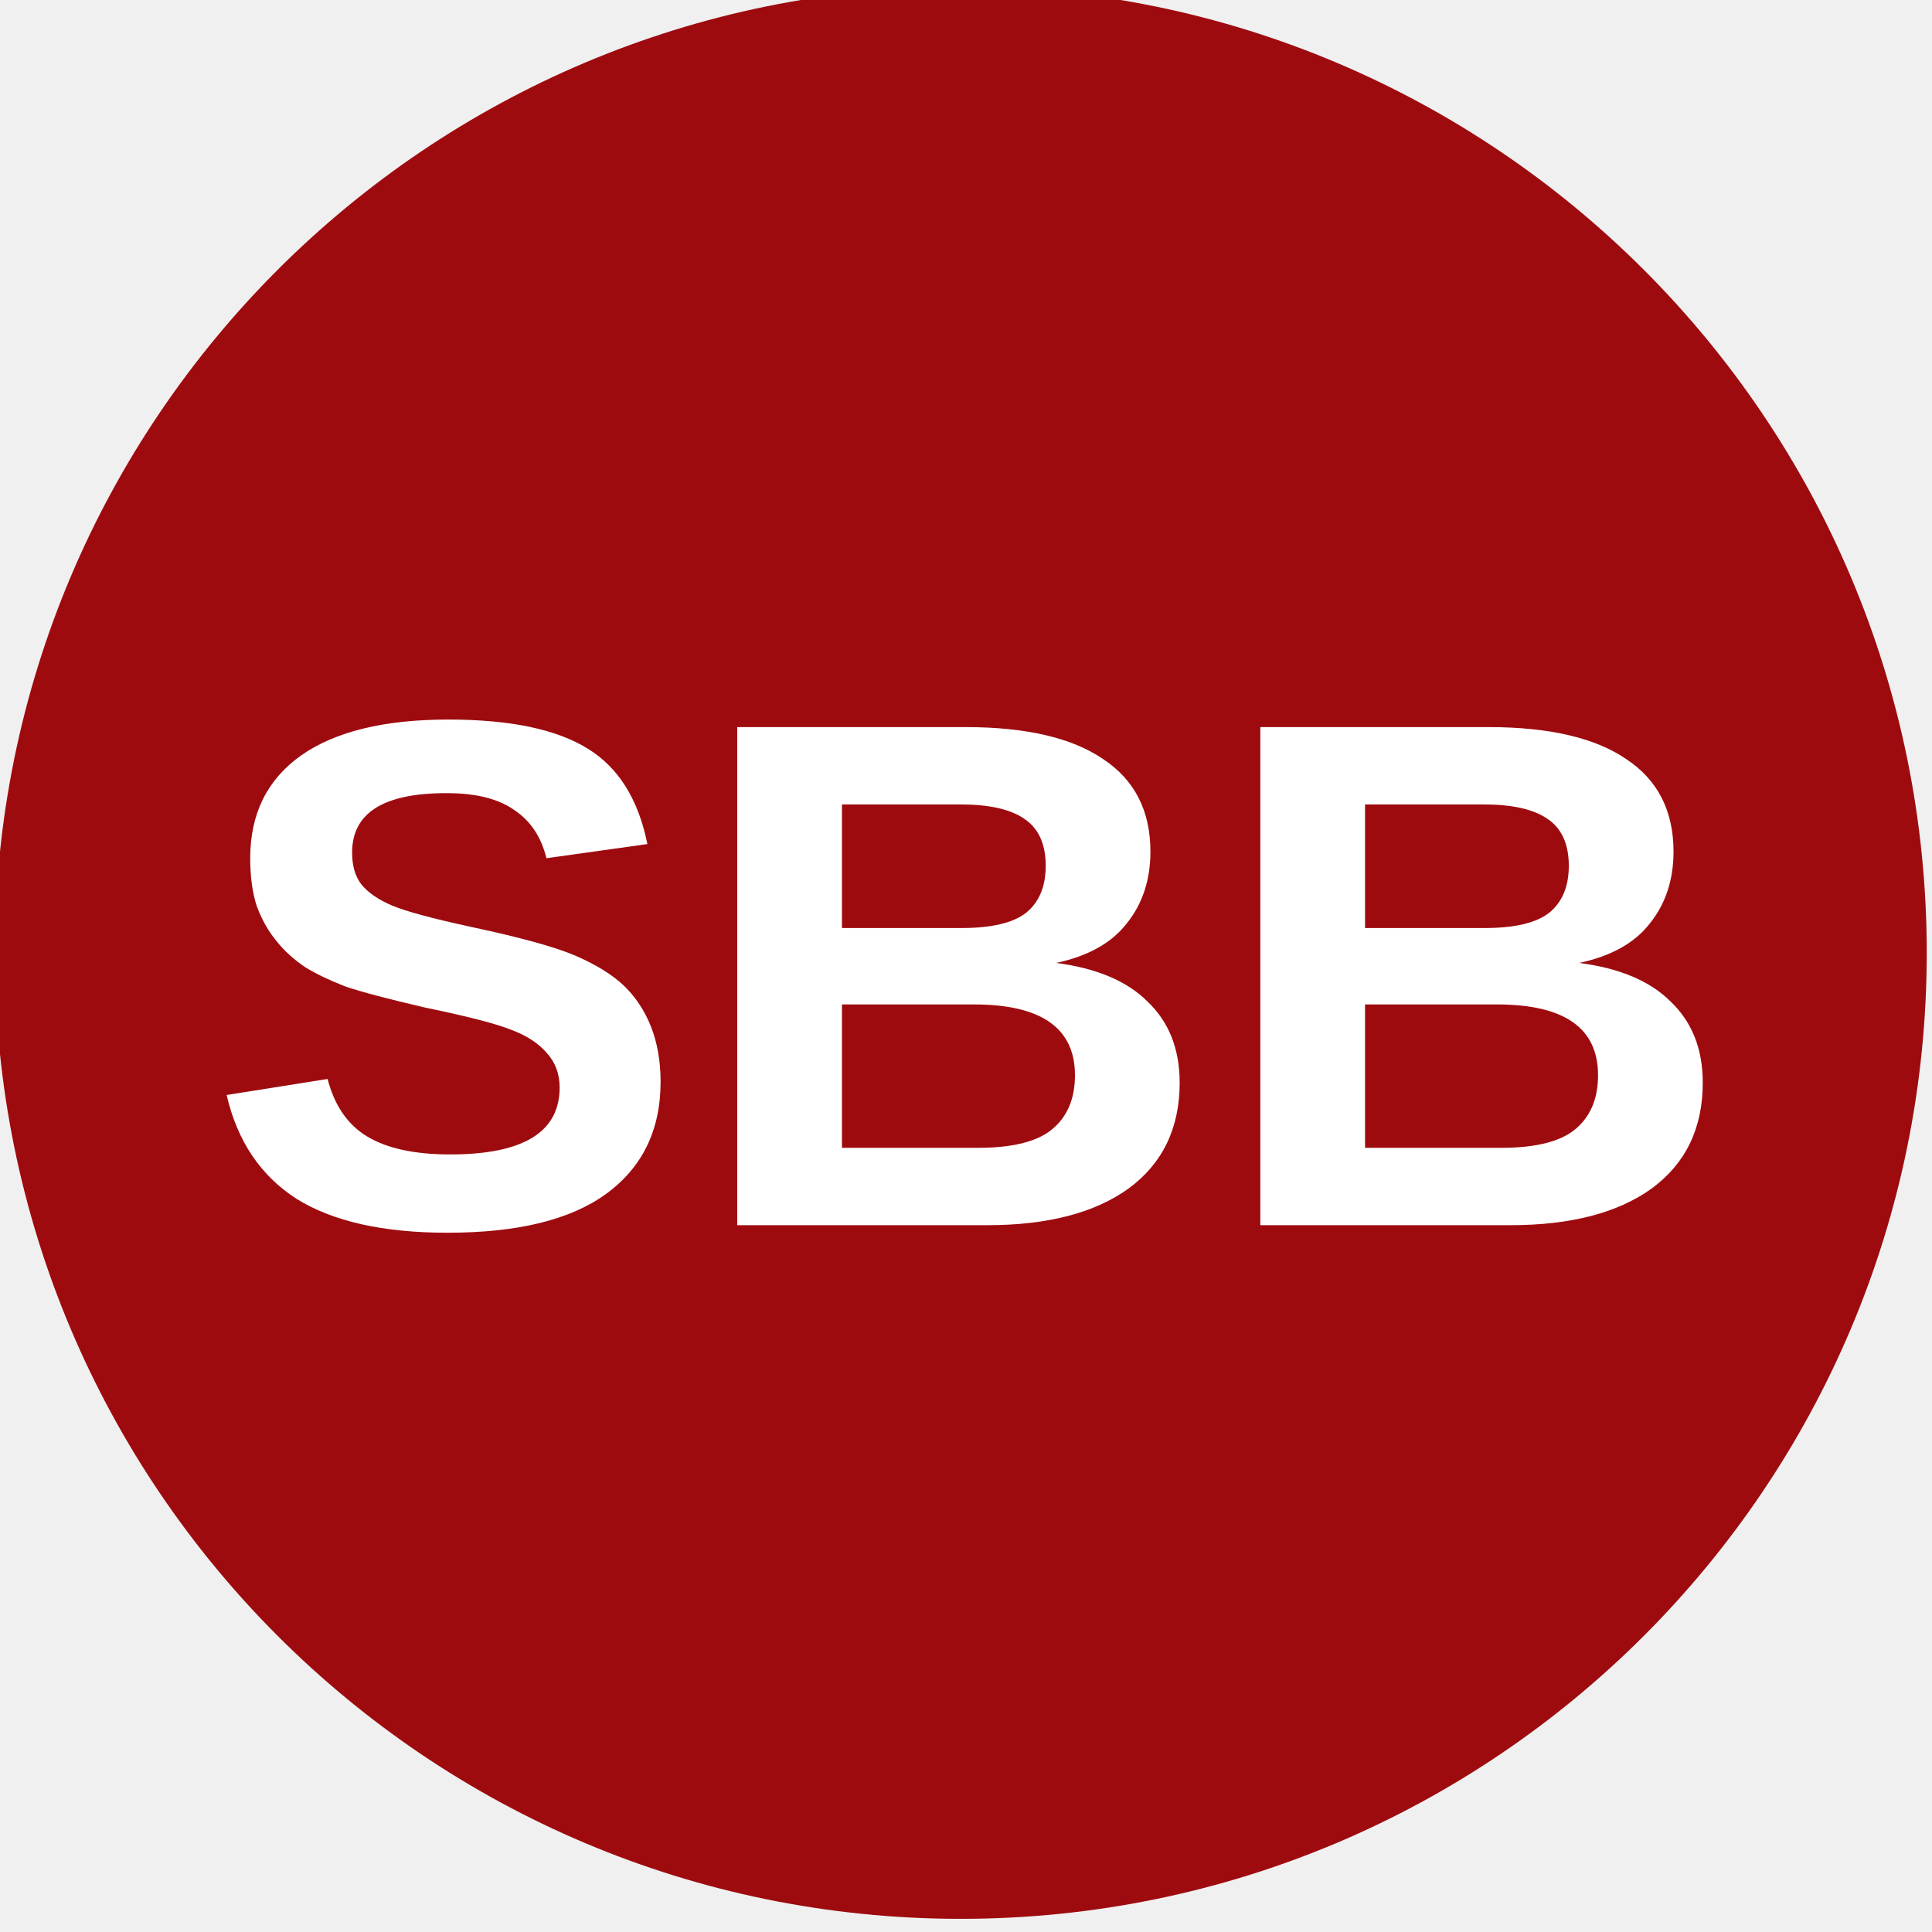
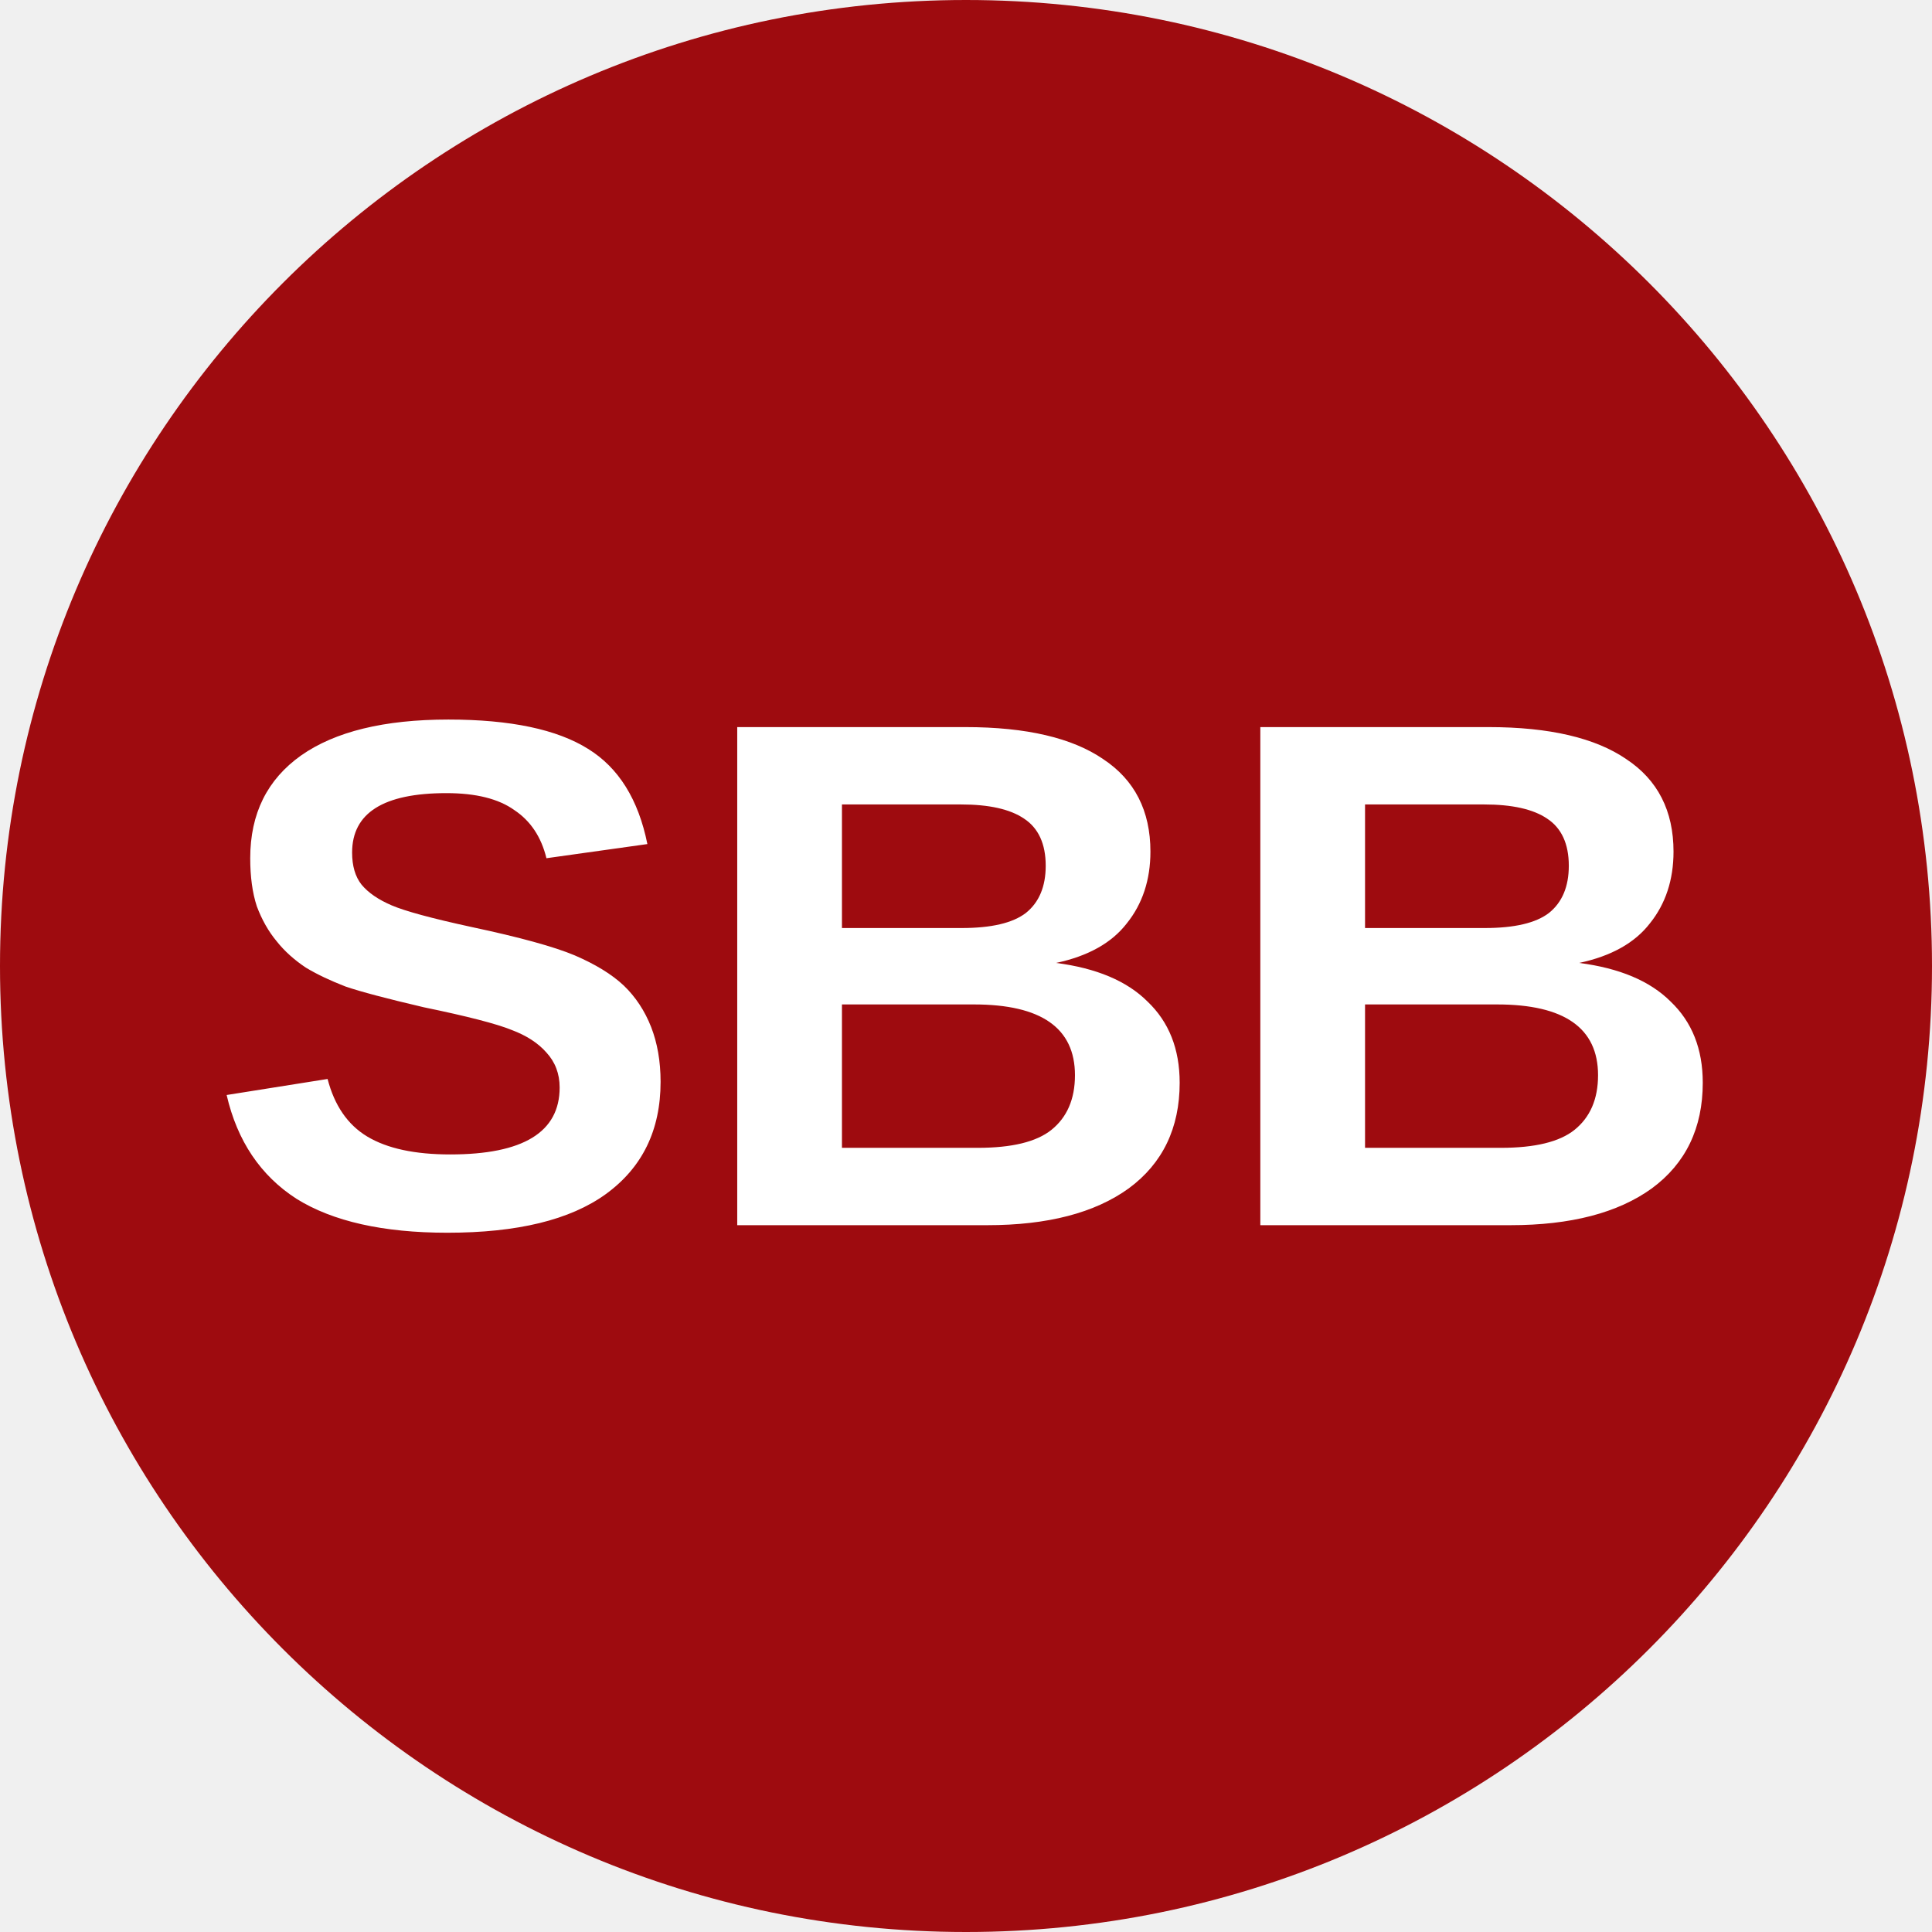
<svg xmlns="http://www.w3.org/2000/svg" id="SVGRoot" width="32px" height="32px" version="1.1" viewBox="0 0 32 32">
-   <circle cx="15.913" cy="15.782" r="16" fill="#9e0b0f" />
+   <circle cx="16" cy="16" r="16" fill="#9e0b0f" />
  <text x="3.411" y="20.292" fill="#ffffff" font-family="Arial" font-size="12px" style="line-height:1.25" xml:space="preserve">
    <tspan x="3.411" y="20.292" fill="#ffffff" font-family="Arial" font-size="12px" font-weight="bold">SBB</tspan>
  </text>
</svg>
